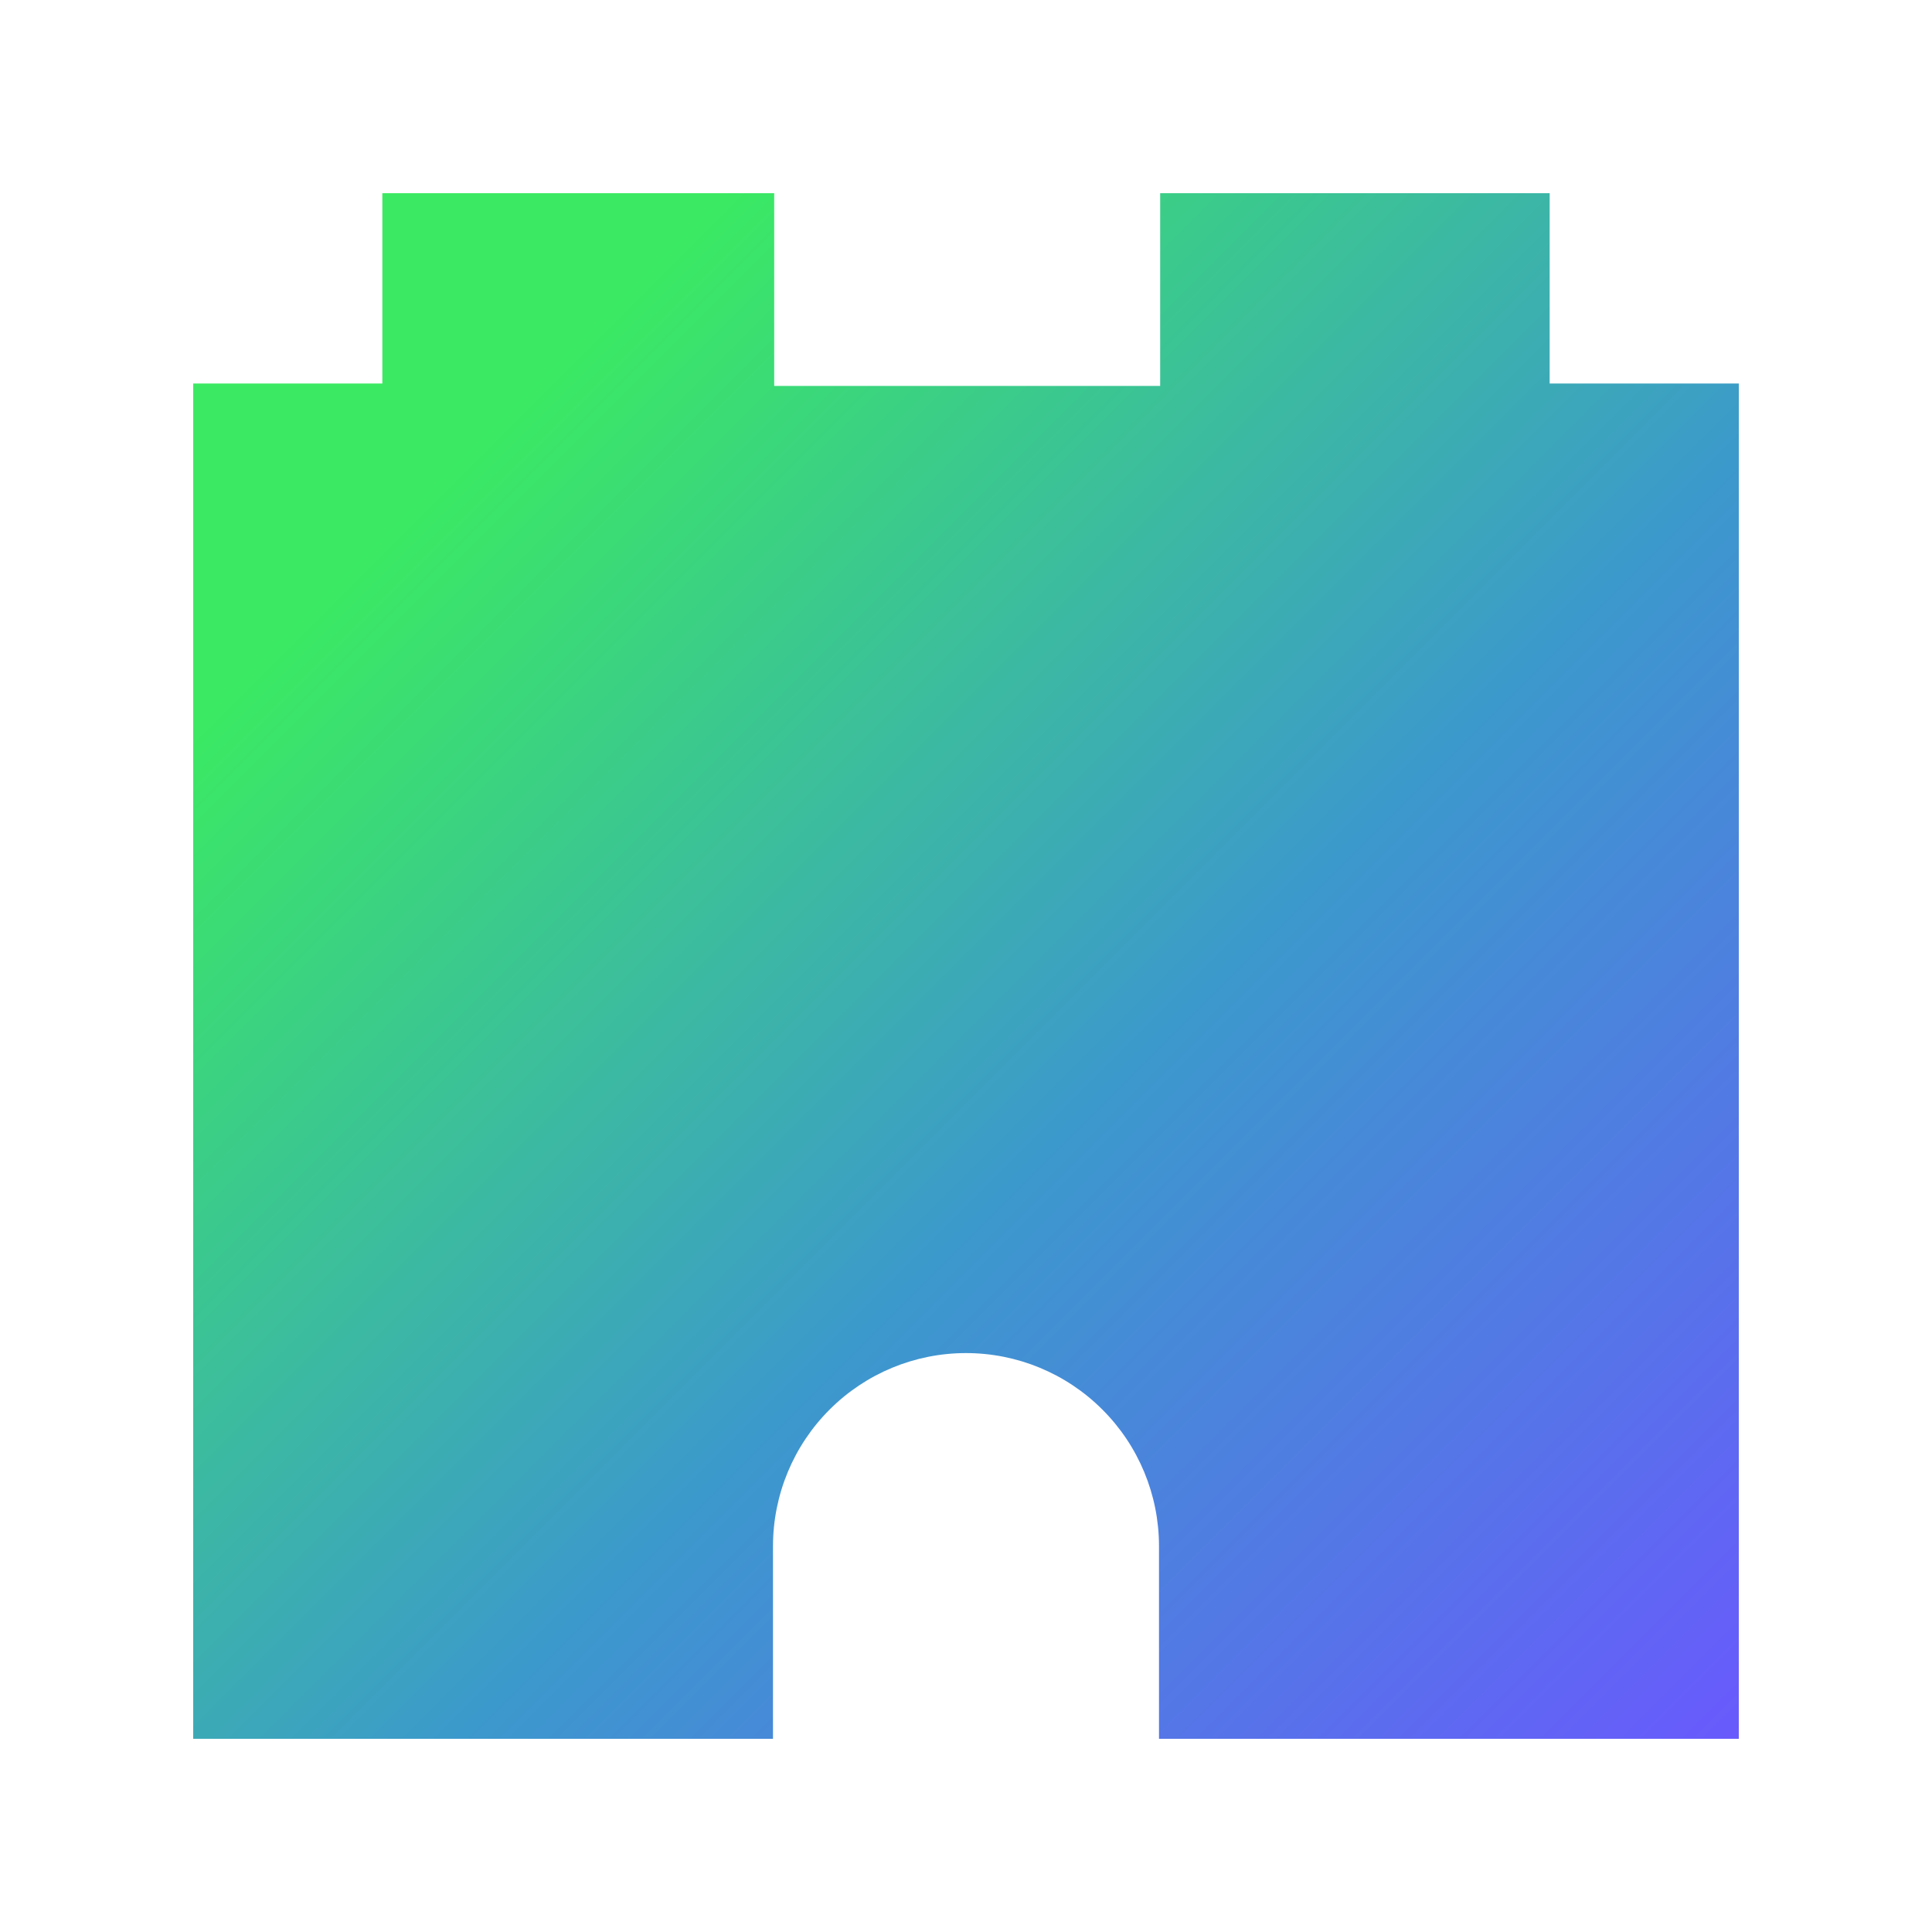
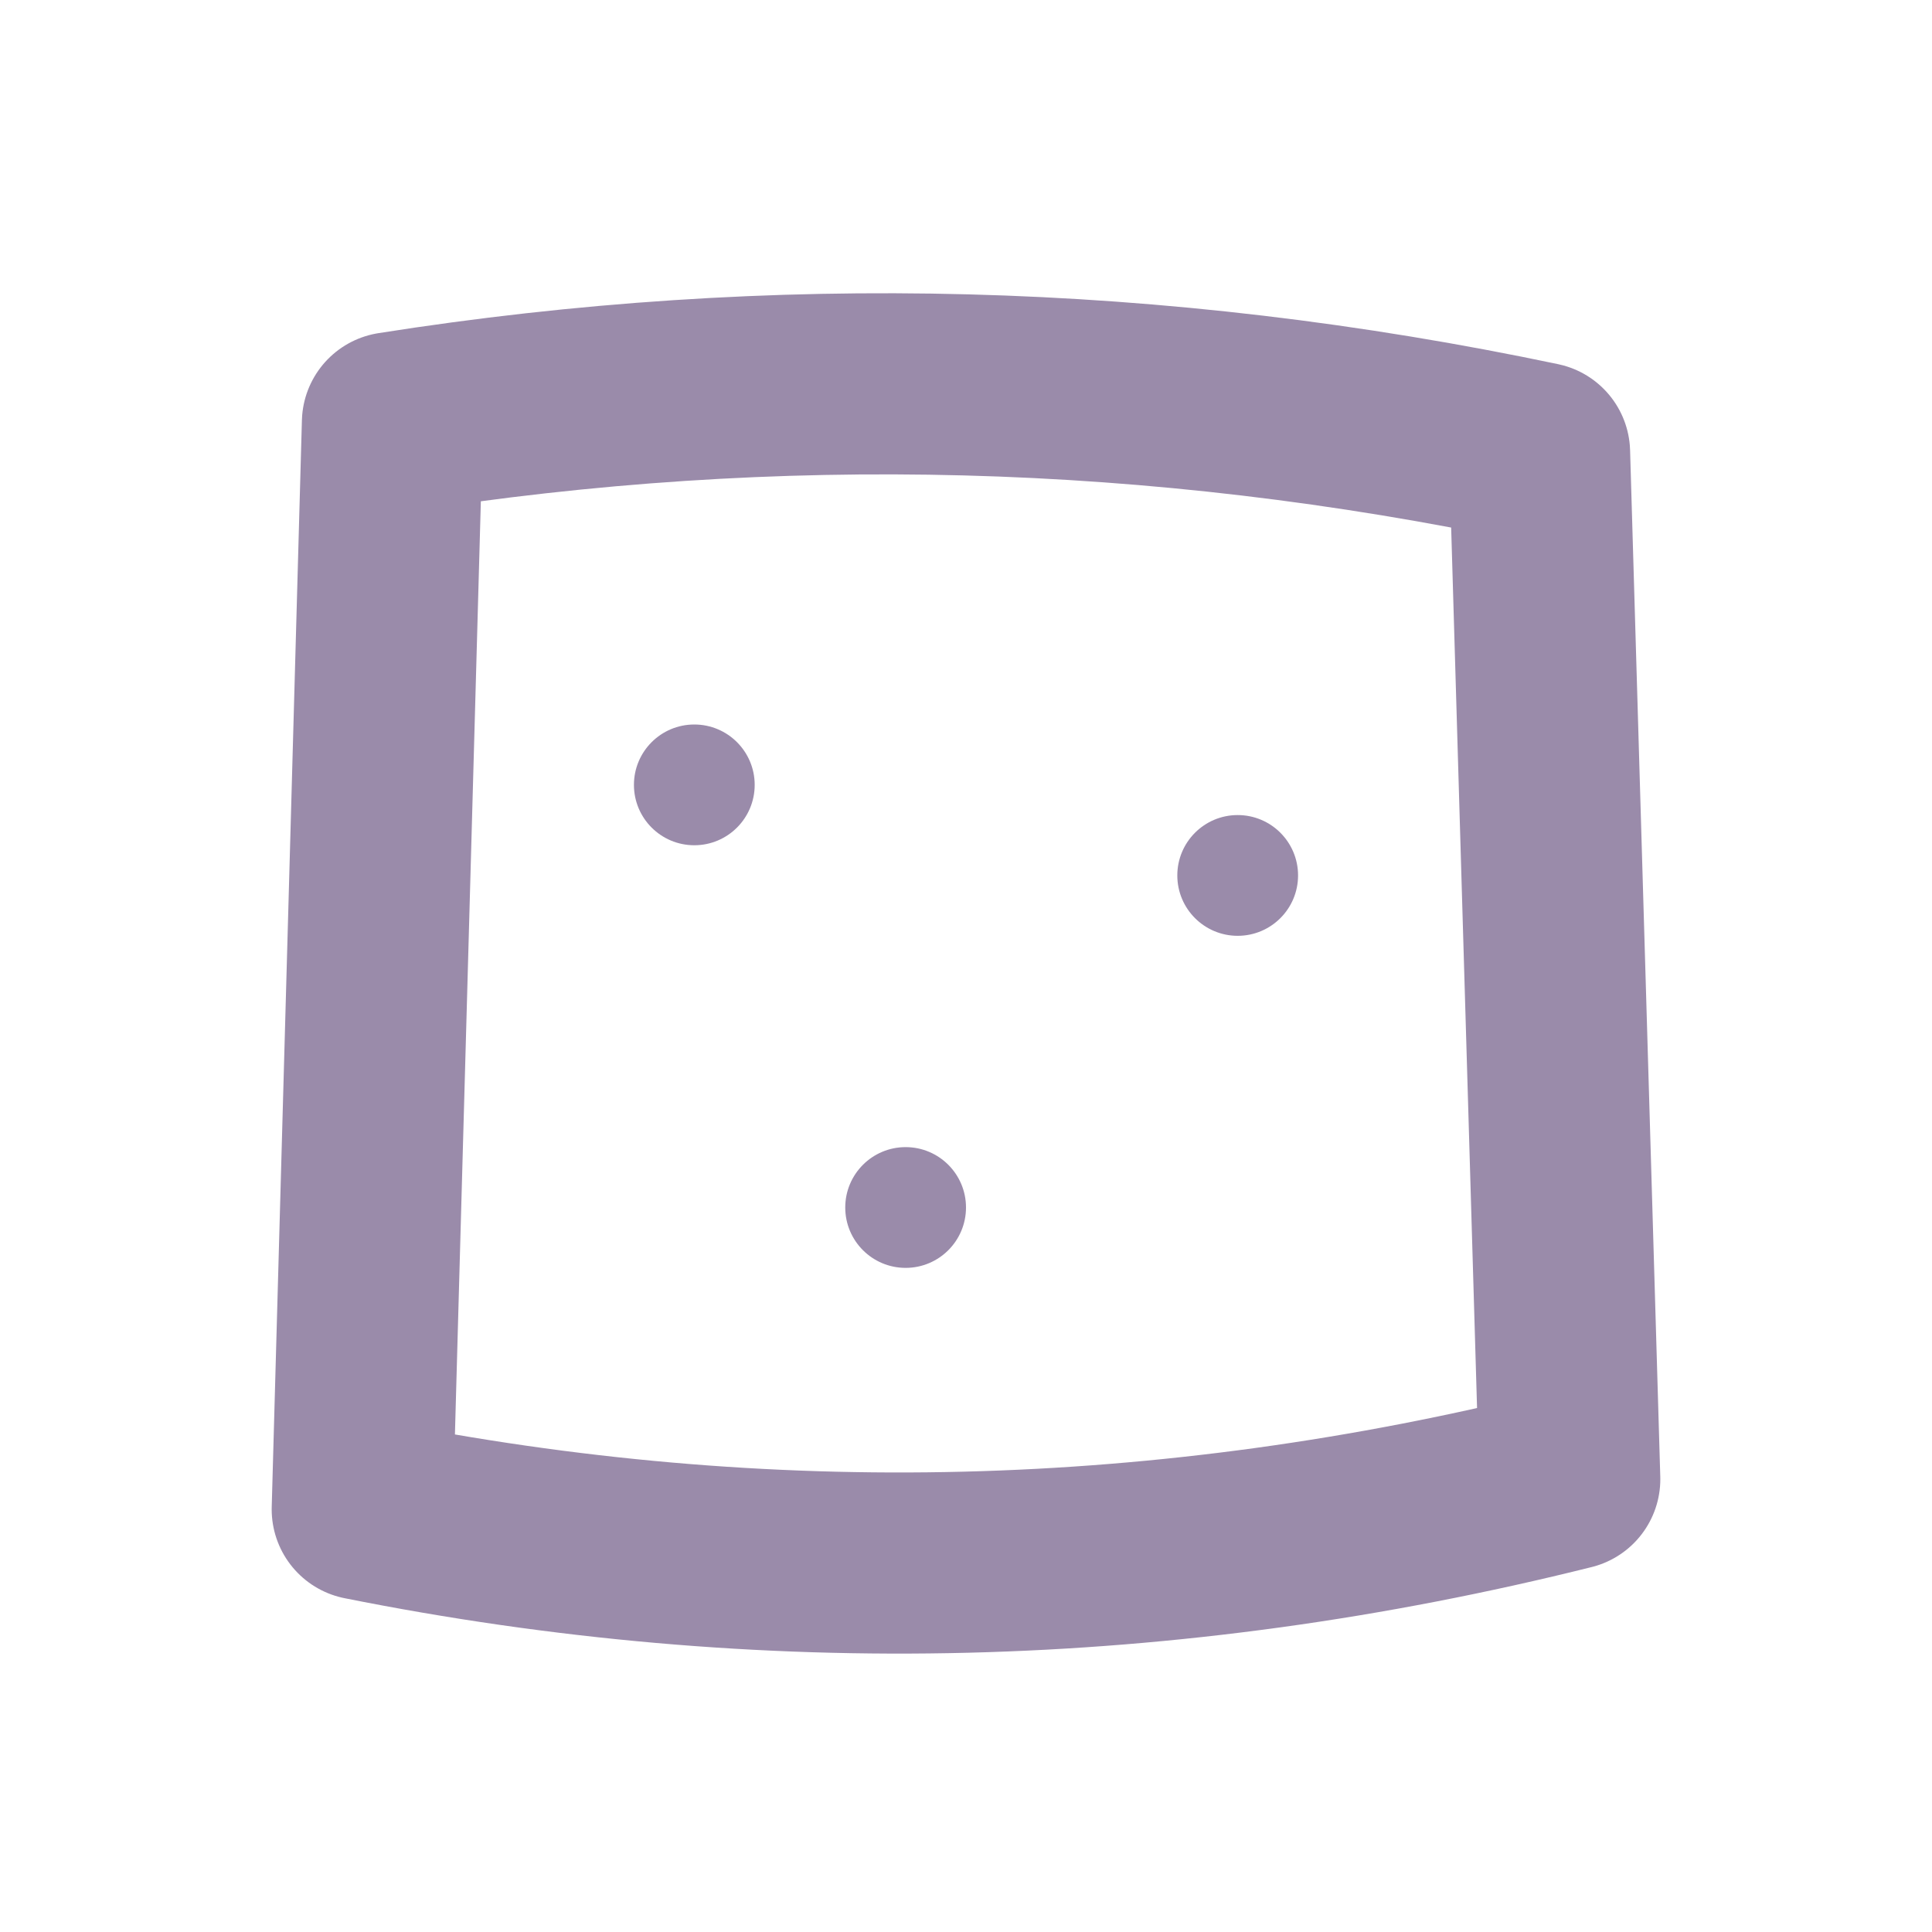
- <svg xmlns="http://www.w3.org/2000/svg" width="40" height="40" viewBox="0 0 40 40" fill="none">
-   <path d="M32.084 7.94V4H24.02V7.99H16.029V4H7.916V7.94H4V36H16.004V32.005C16.006 30.946 16.427 29.931 17.177 29.183C17.926 28.434 18.941 28.014 20 28.014C21.059 28.014 22.074 28.434 22.823 29.183C23.573 29.931 23.994 30.946 23.996 32.005V36H36V7.94H32.084Z" fill="url(#paint0_linear)" />
-   <defs>
-     <linearGradient id="paint0_linear" x1="2.942" y1="4.9" x2="37.777" y2="39.734" gradientUnits="userSpaceOnUse">
-       <stop offset="0.159" stop-color="#3BEA62" />
-       <stop offset="0.54" stop-color="#3C99CC" />
-       <stop offset="0.937" stop-color="#6B57FF" />
-     </linearGradient>
-   </defs>
+ <svg xmlns="http://www.w3.org/2000/svg" width="40" height="40" viewBox="0 0 64 64" fill="none" role="img" aria-labelledby="title">
+   <path d="M13 14Q32 11 51 15L52 49Q32 54 12 50Z" stroke="#9A8BAA" stroke-width="6" stroke-linejoin="round" />
+   <g fill="#9A8BAA">
+     <circle cx="23" cy="26" r="2" />
+     <circle cx="30" cy="40" r="2" />
+     <circle cx="41" cy="29" r="2" />
+   </g>
</svg>
